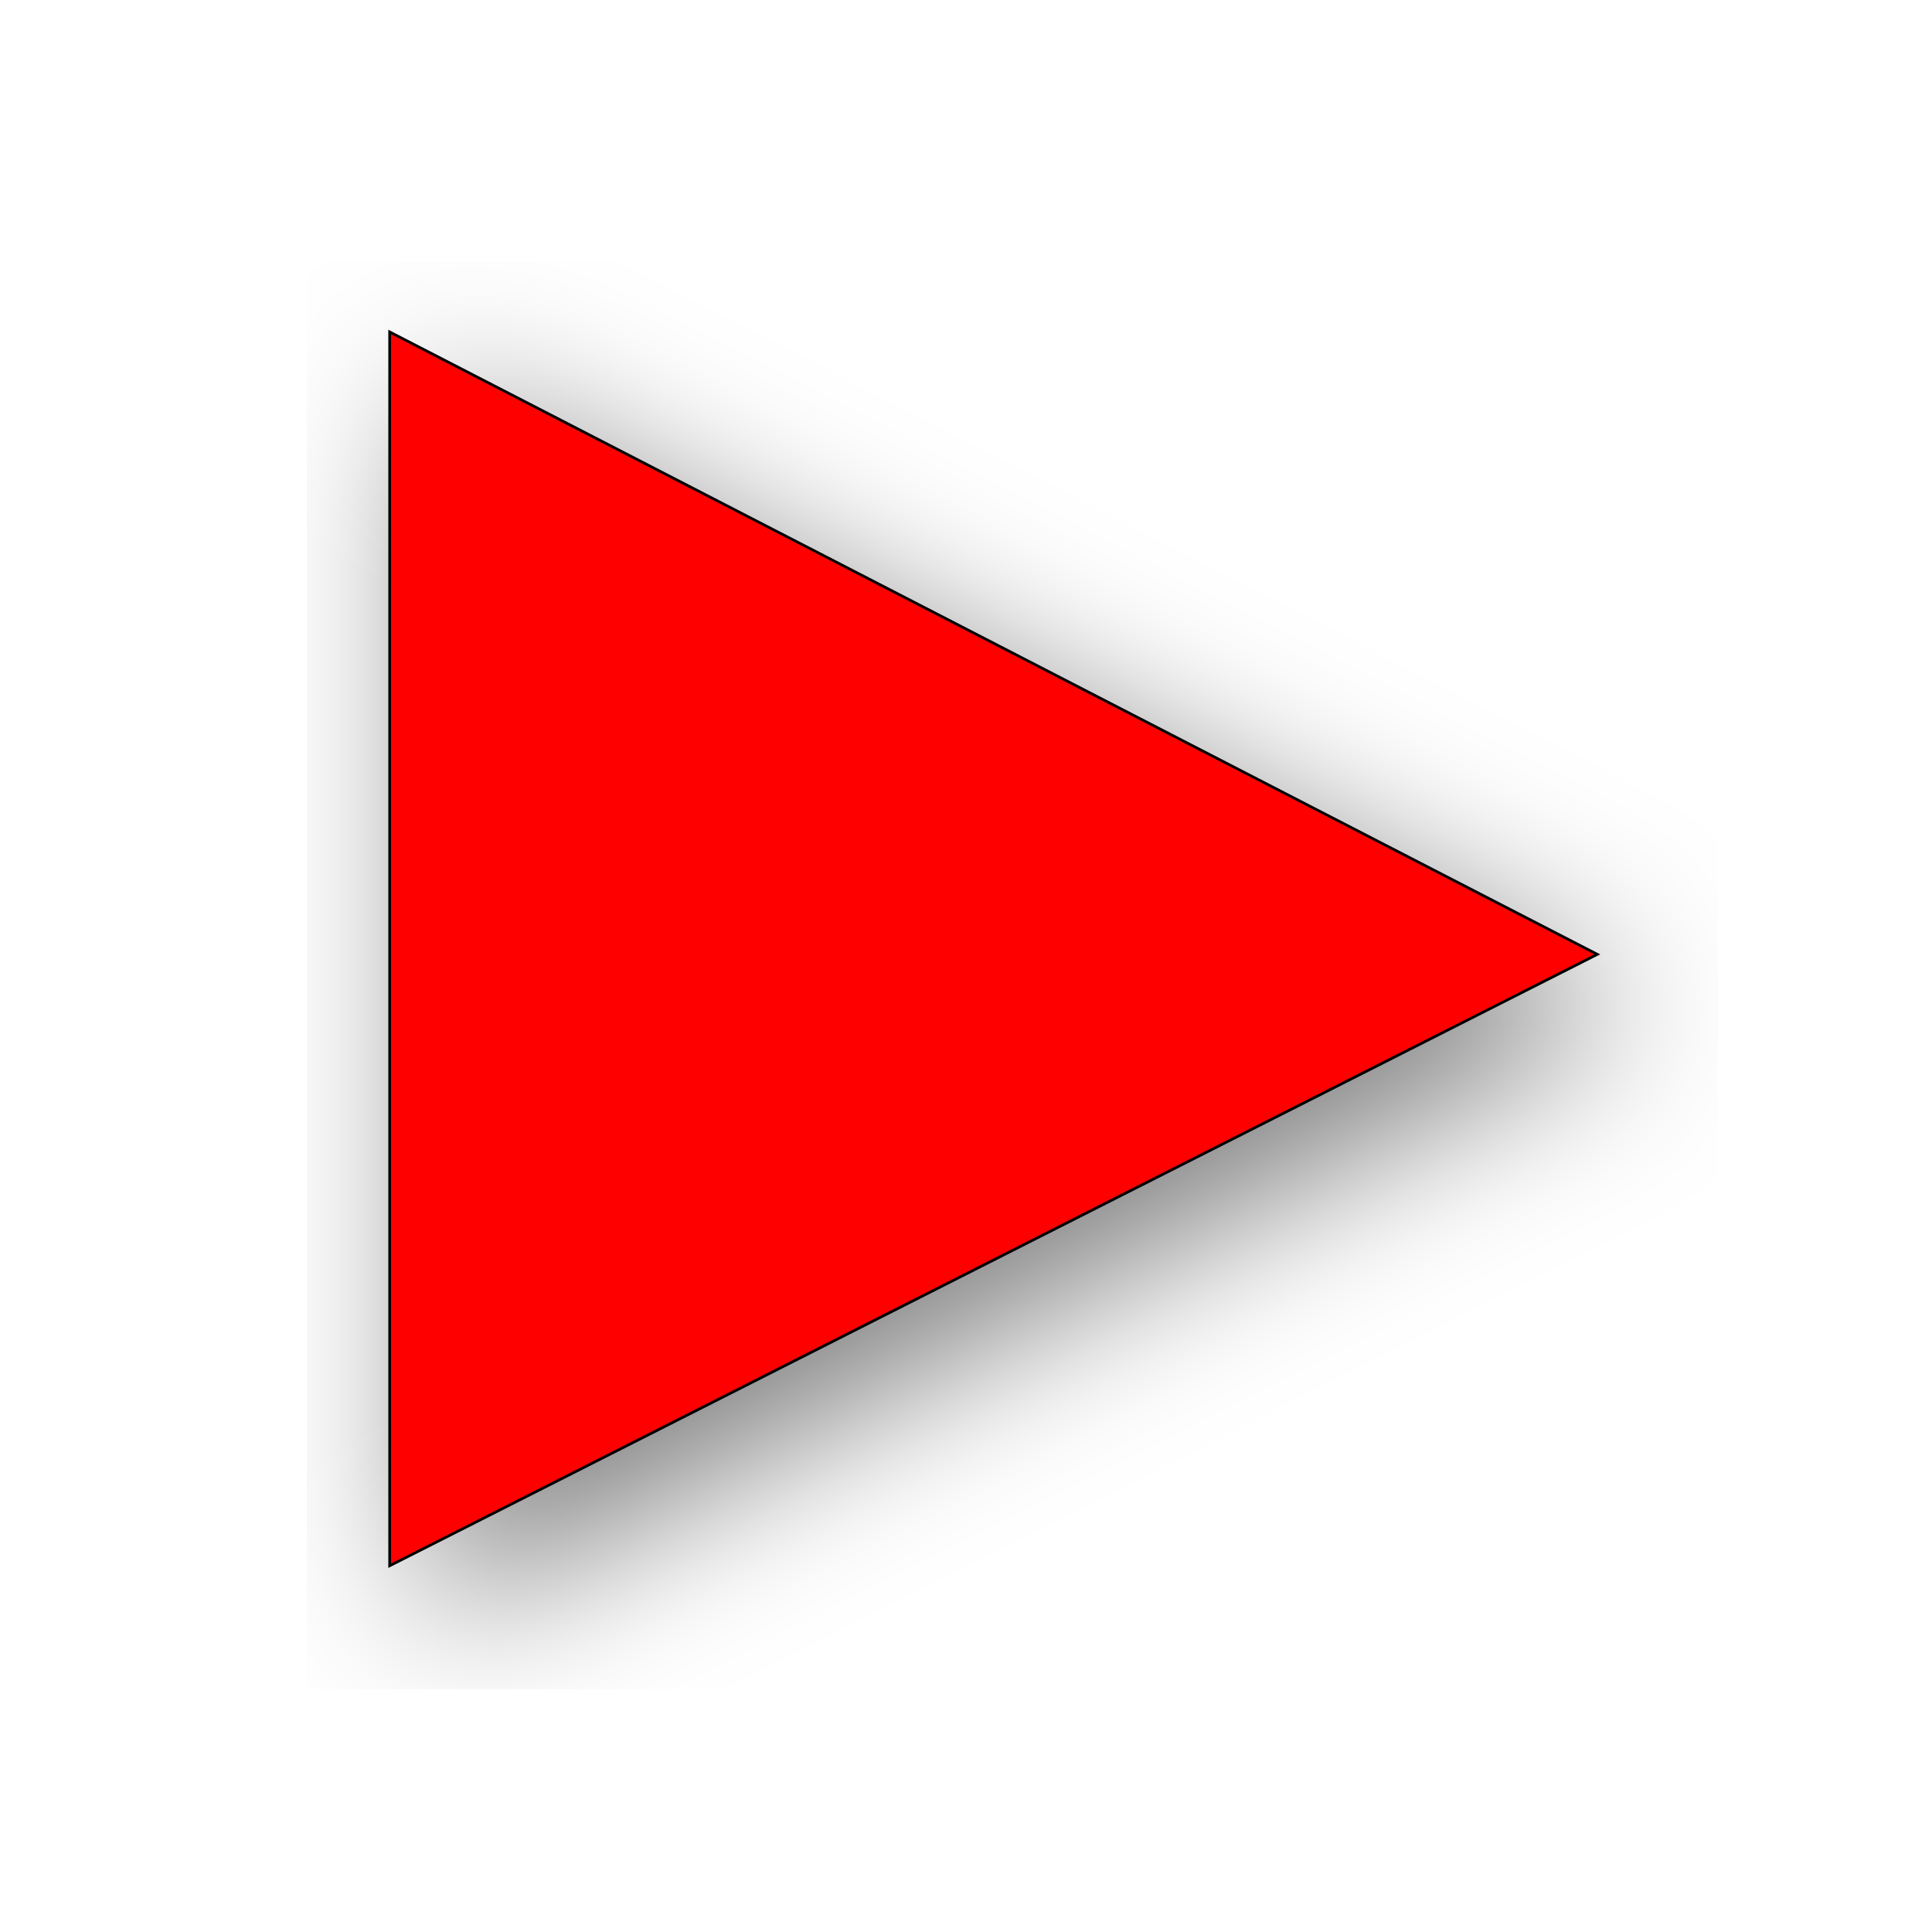
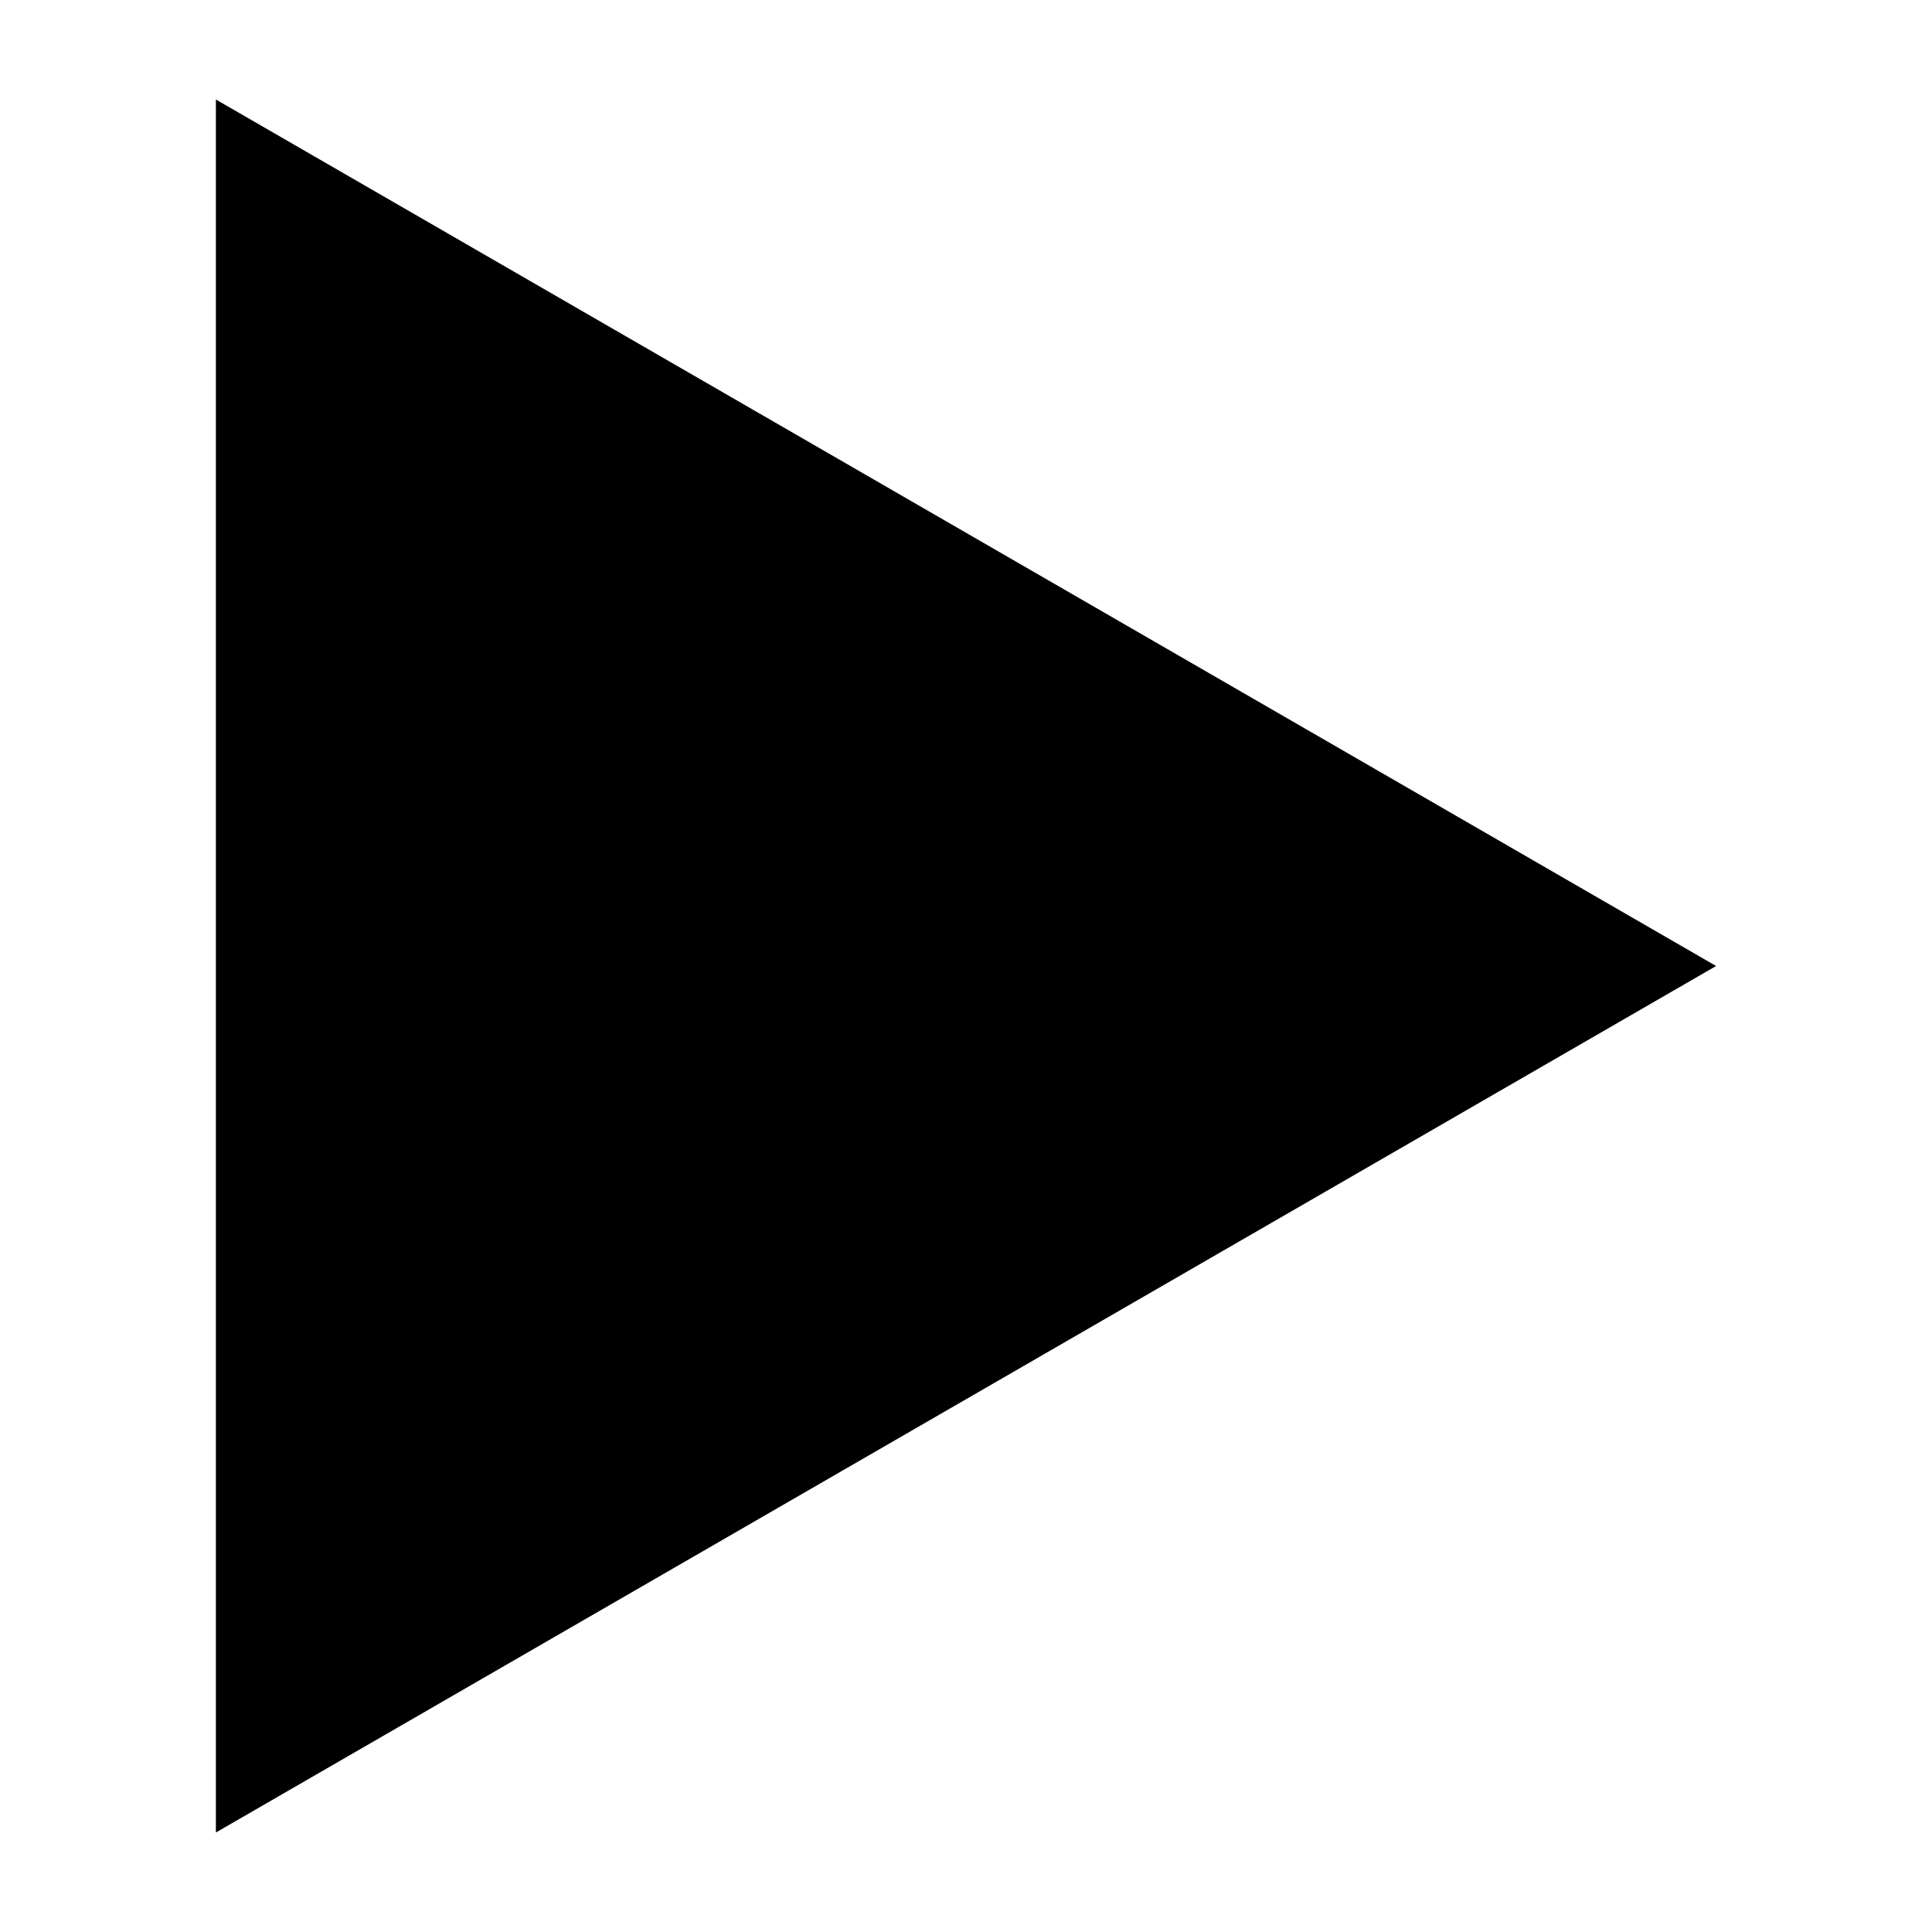
- <svg xmlns="http://www.w3.org/2000/svg" width="200mm" height="200mm" viewBox="0 0 708.661 708.661" id="svg2" version="1.1">
-   <defs id="defs4">
-     <filter style="color-interpolation-filters:sRGB;" id="filter3567">
-       <feFlood flood-opacity="0.498" flood-color="rgb(0,0,0)" result="flood" id="feFlood3569" />
-       <feComposite in="flood" in2="SourceGraphic" operator="in" result="composite1" id="feComposite3571" />
-       <feGaussianBlur in="composite1" stdDeviation="30.601" result="blur" id="feGaussianBlur3573" />
-       <feOffset dx="13.9" dy="19.4" result="offset" id="feOffset3575" />
-       <feComposite in="SourceGraphic" in2="offset" operator="over" result="composite2" id="feComposite3577" />
-     </filter>
-   </defs>
-   <g id="layer1" transform="translate(0,-343.7008)">
-     <path style="fill:#ff0000;fill-rule:evenodd;stroke:#000000;stroke-width:1px;stroke-linecap:butt;stroke-linejoin:miter;stroke-opacity:1;filter:url(#filter3567)" d="m 142.937,465.464 0,452.548 442.952,-224.254 z" id="path3350" />
-   </g>
+ <svg xmlns="http://www.w3.org/2000/svg" version="1.1" id="Layer_1" x="0px" y="0px" viewBox="0 0 335 335" style="enable-background:new 0 0 335 335;" xml:space="preserve">
+   <defs id="defs37" />
+   <polygon points="22.5,335 312.5,167.5 22.5,0 " id="polygon3" transform="matrix(0.897,0,0,0.897,17.2525,17.2525)" />
+   <g id="g5" />
+   <g id="g7" />
+   <g id="g9" />
+   <g id="g11" />
+   <g id="g13" />
+   <g id="g15" />
+   <g id="g17" />
+   <g id="g19" />
+   <g id="g21" />
+   <g id="g23" />
+   <g id="g25" />
+   <g id="g27" />
+   <g id="g29" />
+   <g id="g31" />
+   <g id="g33" />
</svg>
